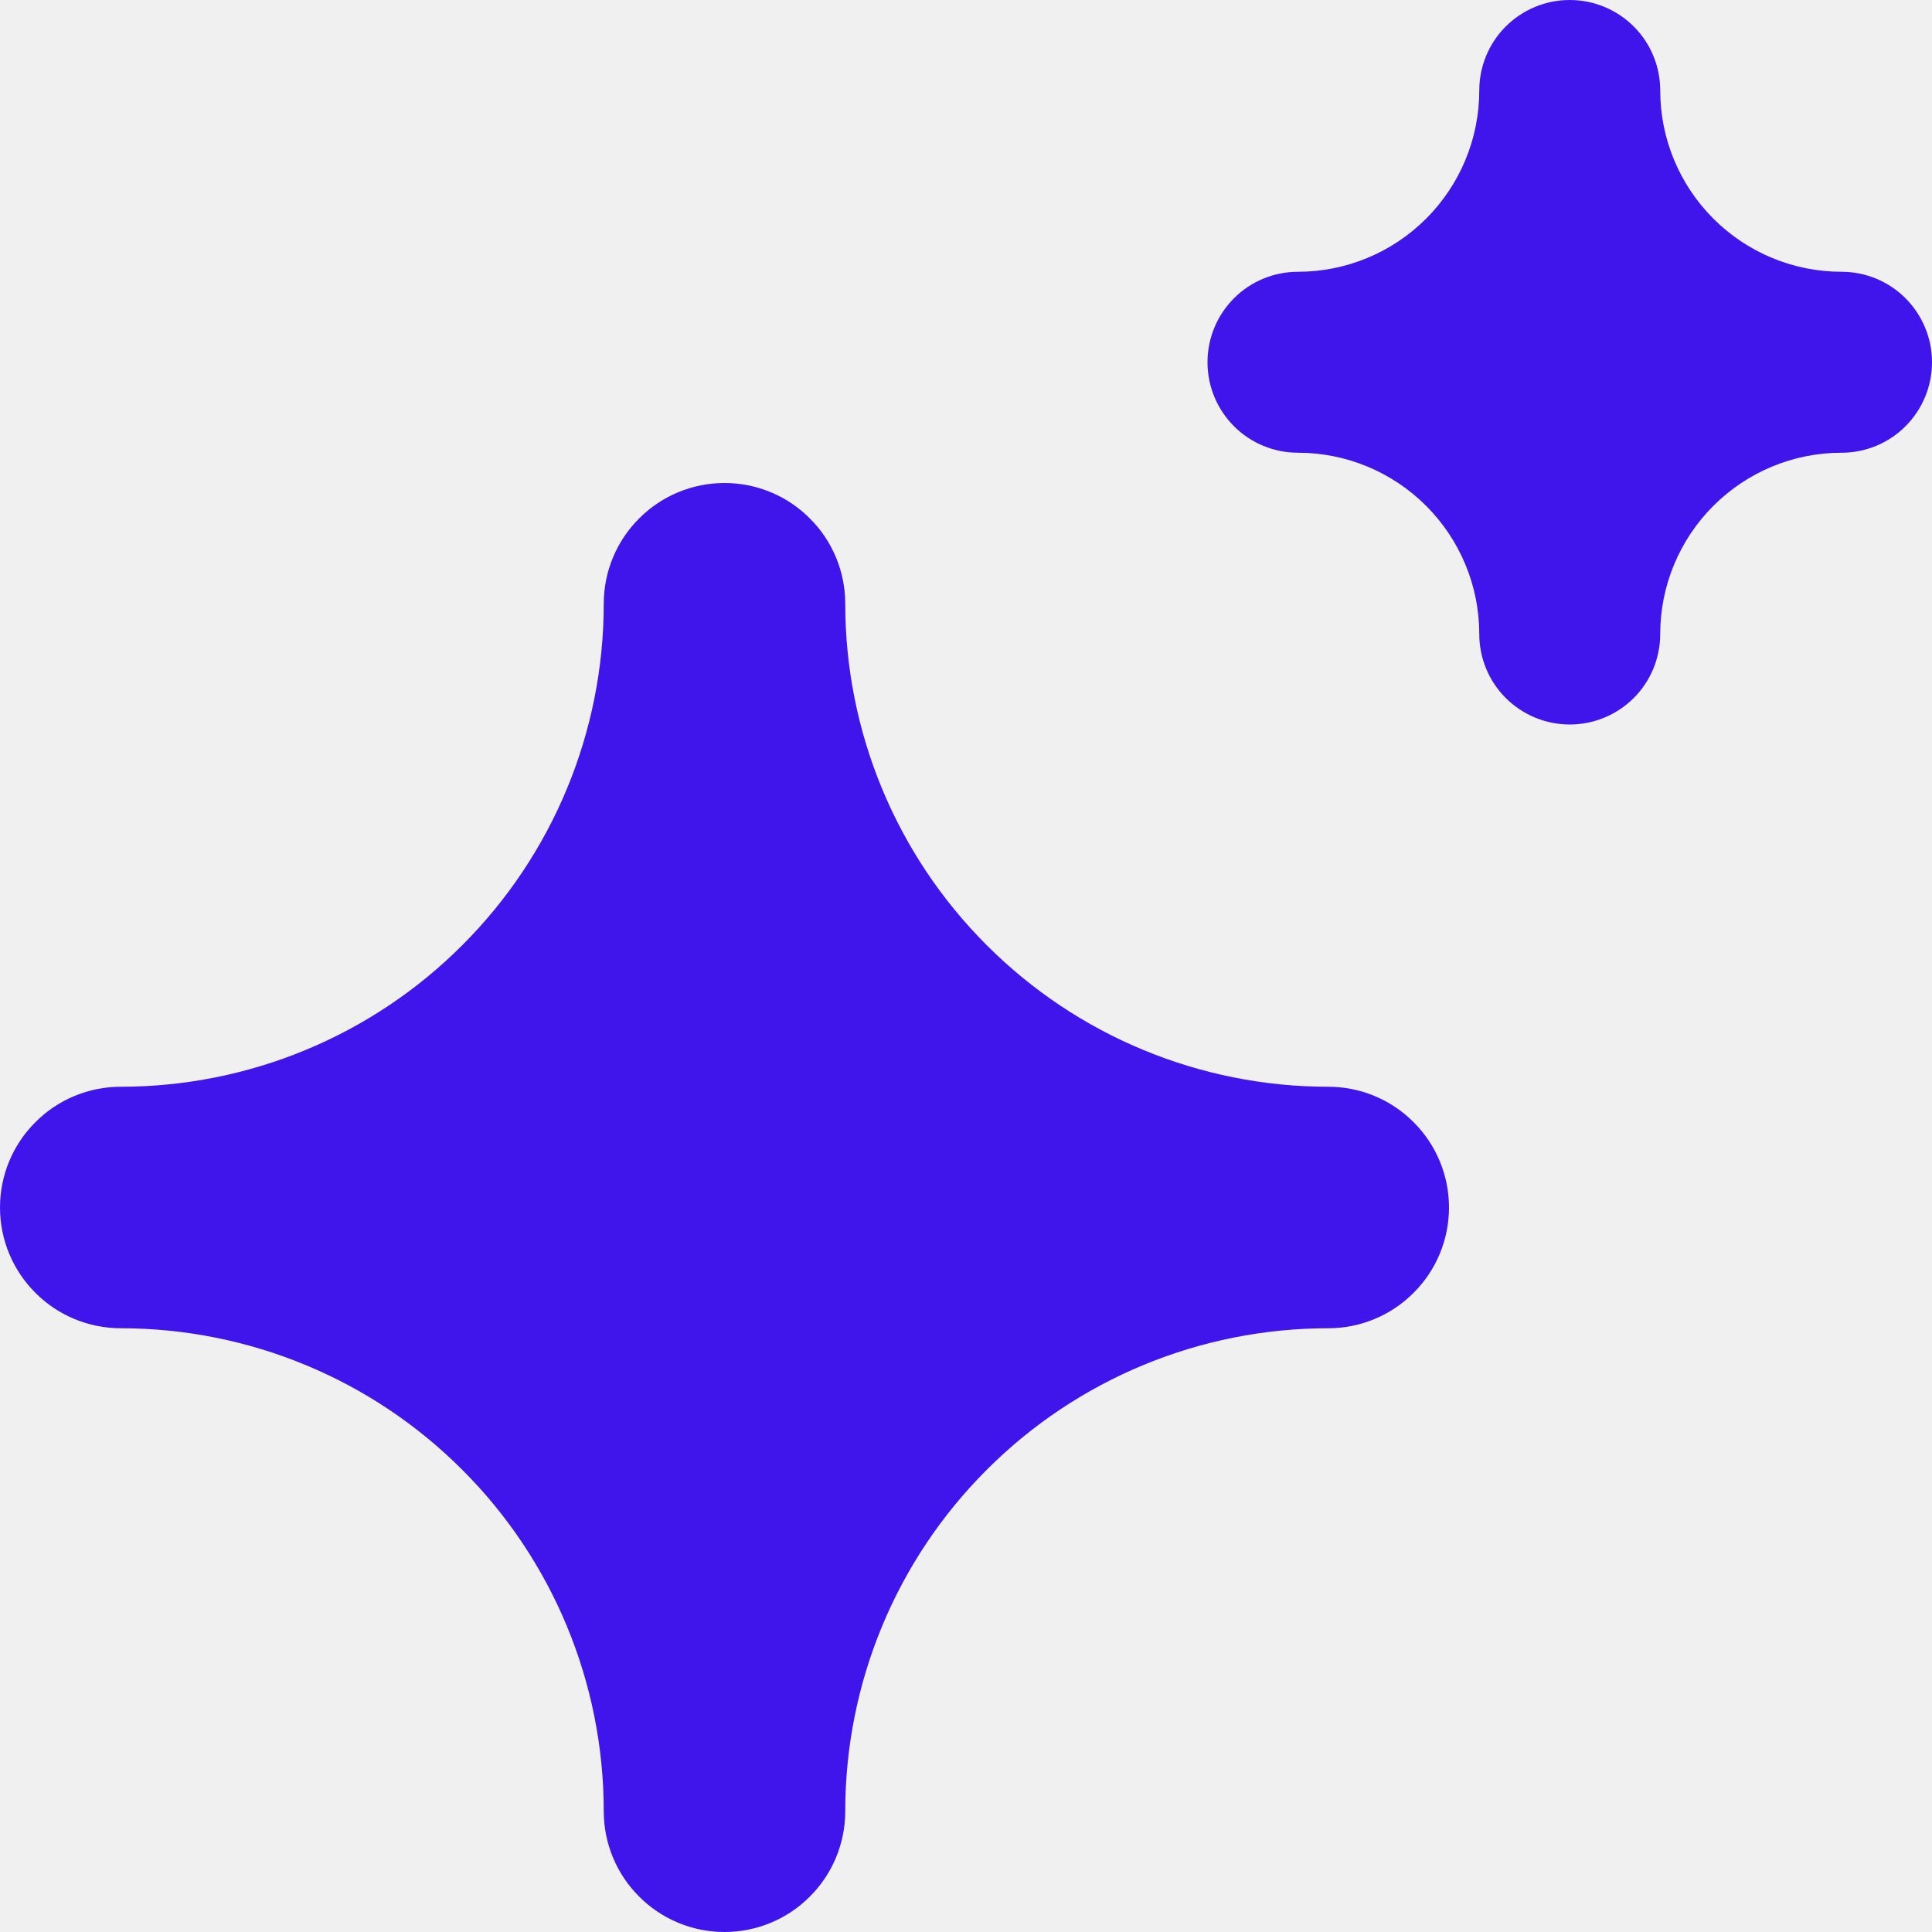
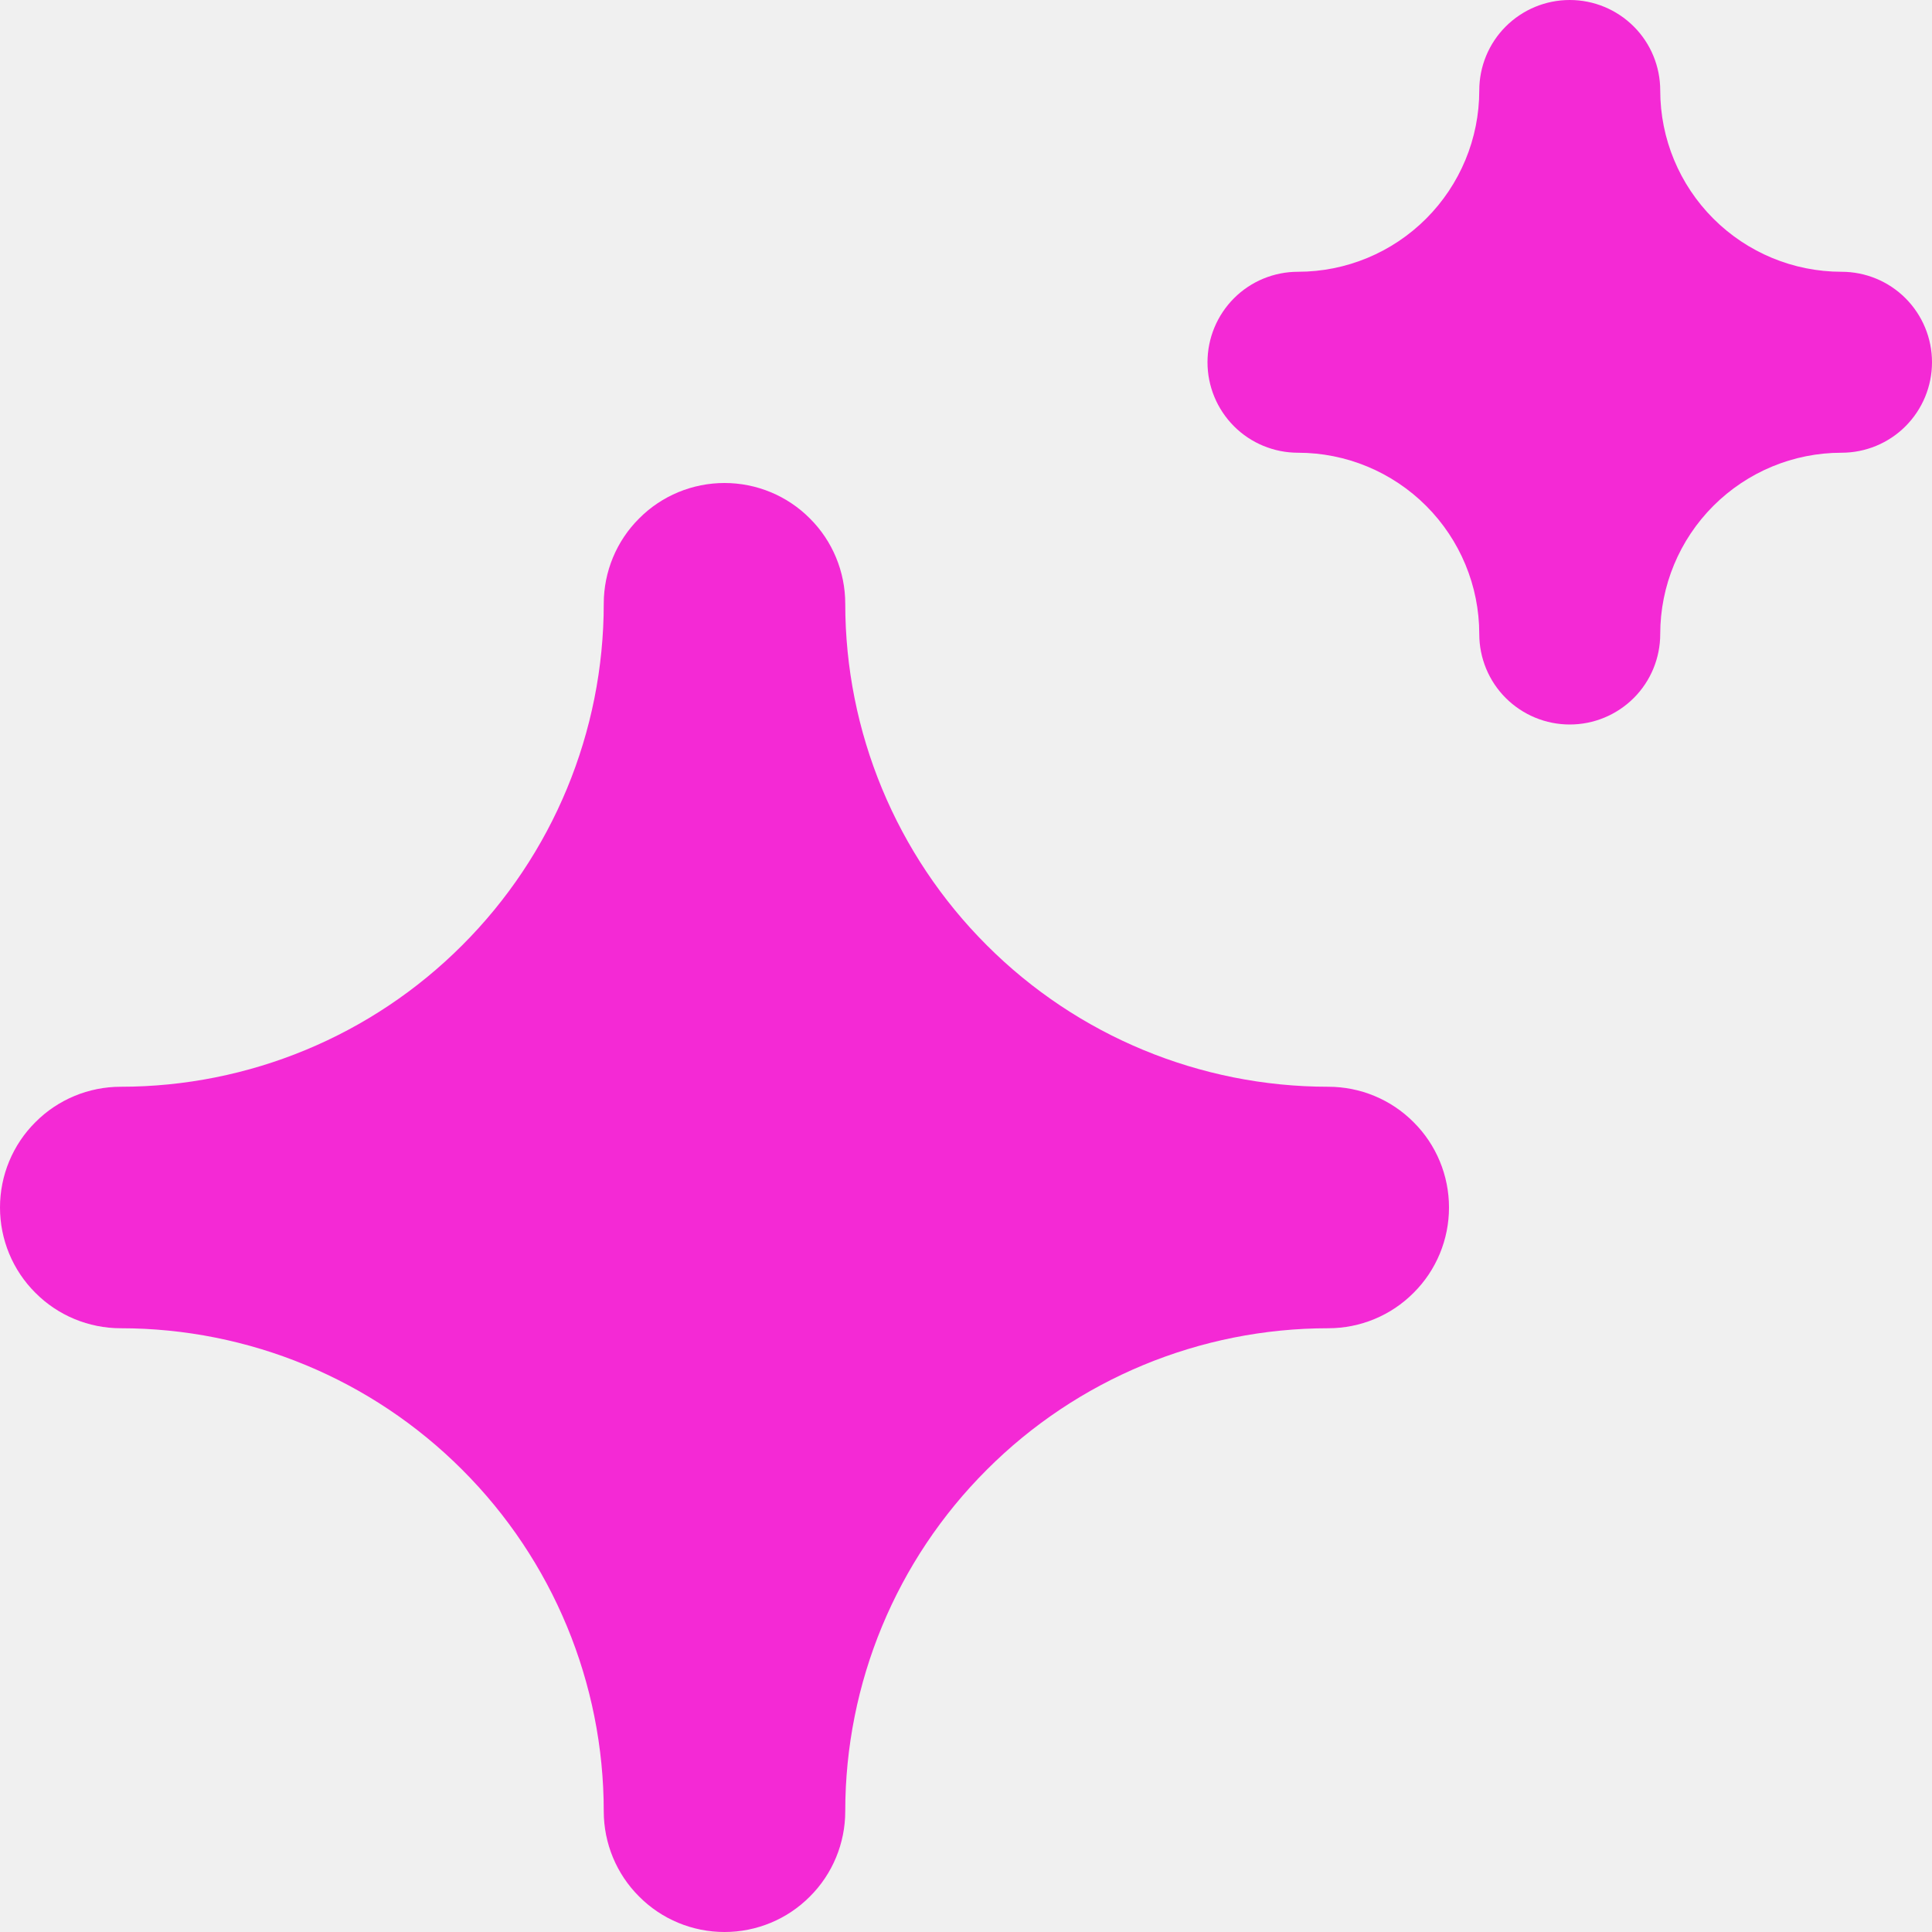
<svg xmlns="http://www.w3.org/2000/svg" width="12" height="12" viewBox="0 0 12 12" fill="none">
-   <g clip-path="url(#clip0_3237_1711)">
-     <path d="M9.75 4.5C9.601 4.5 9.458 4.441 9.352 4.335C9.247 4.23 9.188 4.087 9.188 3.938C9.188 3.639 9.069 3.353 8.858 3.142C8.647 2.931 8.361 2.812 8.062 2.812C7.913 2.812 7.77 2.753 7.665 2.648C7.559 2.542 7.5 2.399 7.5 2.25C7.5 2.101 7.559 1.958 7.665 1.852C7.77 1.747 7.913 1.688 8.062 1.688C8.361 1.688 8.647 1.569 8.858 1.358C9.069 1.147 9.188 0.861 9.188 0.562C9.188 0.413 9.247 0.27 9.352 0.165C9.458 0.059 9.601 0 9.75 0C9.899 0 10.042 0.059 10.148 0.165C10.253 0.27 10.312 0.413 10.312 0.562C10.312 0.861 10.431 1.147 10.642 1.358C10.853 1.569 11.139 1.688 11.438 1.688C11.587 1.688 11.73 1.747 11.835 1.852C11.941 1.958 12 2.101 12 2.25C12 2.399 11.941 2.542 11.835 2.648C11.73 2.753 11.587 2.812 11.438 2.812C11.139 2.812 10.853 2.931 10.642 3.142C10.431 3.353 10.312 3.639 10.312 3.938C10.312 4.087 10.253 4.23 10.148 4.335C10.042 4.441 9.899 4.5 9.75 4.5Z" fill="#4015EC" />
-     <path d="M4.5 12C4.301 12 4.11 11.921 3.97 11.78C3.829 11.64 3.75 11.449 3.75 11.25C3.75 10.454 3.434 9.691 2.871 9.129C2.309 8.566 1.546 8.25 0.75 8.25C0.551 8.25 0.36 8.171 0.22 8.03C0.079 7.89 0 7.699 0 7.5C0 7.301 0.079 7.11 0.22 6.97C0.36 6.829 0.551 6.75 0.75 6.75C1.546 6.75 2.309 6.434 2.871 5.871C3.434 5.309 3.75 4.546 3.75 3.75C3.75 3.551 3.829 3.36 3.97 3.22C4.11 3.079 4.301 3 4.5 3C4.699 3 4.89 3.079 5.03 3.22C5.171 3.36 5.25 3.551 5.25 3.75C5.25 4.546 5.566 5.309 6.129 5.871C6.691 6.434 7.454 6.75 8.25 6.75C8.449 6.75 8.64 6.829 8.78 6.97C8.921 7.11 9 7.301 9 7.5C9 7.699 8.921 7.89 8.78 8.03C8.64 8.171 8.449 8.25 8.25 8.25C7.454 8.25 6.691 8.566 6.129 9.129C5.566 9.691 5.25 10.454 5.25 11.25C5.25 11.449 5.171 11.64 5.03 11.78C4.89 11.921 4.699 12 4.5 12Z" fill="#4015EC" />
+   <g clip-path="url(#clip0_422_967)">
+     <path d="M9.75 4.5C9.601 4.5 9.458 4.441 9.352 4.335C9.247 4.23 9.188 4.087 9.188 3.938C9.188 3.639 9.069 3.353 8.858 3.142C8.647 2.931 8.361 2.812 8.062 2.812C7.913 2.812 7.77 2.753 7.665 2.648C7.559 2.542 7.5 2.399 7.5 2.25C7.5 2.101 7.559 1.958 7.665 1.852C7.77 1.747 7.913 1.688 8.062 1.688C8.361 1.688 8.647 1.569 8.858 1.358C9.069 1.147 9.188 0.861 9.188 0.562C9.188 0.413 9.247 0.27 9.352 0.165C9.458 0.059 9.601 0 9.75 0C9.899 0 10.042 0.059 10.148 0.165C10.253 0.27 10.312 0.413 10.312 0.562C10.312 0.861 10.431 1.147 10.642 1.358C10.853 1.569 11.139 1.688 11.438 1.688C11.587 1.688 11.73 1.747 11.835 1.852C11.941 1.958 12 2.101 12 2.25C12 2.399 11.941 2.542 11.835 2.648C11.73 2.753 11.587 2.812 11.438 2.812C11.139 2.812 10.853 2.931 10.642 3.142C10.431 3.353 10.312 3.639 10.312 3.938C10.312 4.087 10.253 4.23 10.148 4.335C10.042 4.441 9.899 4.5 9.75 4.5Z" fill="#F429D5" />
+     <path d="M4.5 12C4.301 12 4.11 11.921 3.97 11.78C3.829 11.64 3.75 11.449 3.75 11.25C3.75 10.454 3.434 9.691 2.871 9.129C2.309 8.566 1.546 8.25 0.75 8.25C0.551 8.25 0.36 8.171 0.22 8.03C0.079 7.89 0 7.699 0 7.5C0 7.301 0.079 7.11 0.22 6.97C0.36 6.829 0.551 6.75 0.75 6.75C1.546 6.75 2.309 6.434 2.871 5.871C3.434 5.309 3.75 4.546 3.75 3.75C3.75 3.551 3.829 3.36 3.97 3.22C4.11 3.079 4.301 3 4.5 3C4.699 3 4.89 3.079 5.03 3.22C5.171 3.36 5.25 3.551 5.25 3.75C5.25 4.546 5.566 5.309 6.129 5.871C6.691 6.434 7.454 6.75 8.25 6.75C8.449 6.75 8.64 6.829 8.78 6.97C8.921 7.11 9 7.301 9 7.5C9 7.699 8.921 7.89 8.78 8.03C8.64 8.171 8.449 8.25 8.25 8.25C7.454 8.25 6.691 8.566 6.129 9.129C5.566 9.691 5.25 10.454 5.25 11.25C5.25 11.449 5.171 11.64 5.03 11.78C4.89 11.921 4.699 12 4.5 12Z" fill="#F429D5" />
  </g>
  <defs>
-     <clipPath id="clip0_3237_1711">
+     <clipPath id="clip0_422_967">
      <rect width="12" height="12" fill="white" />
    </clipPath>
  </defs>
</svg>
